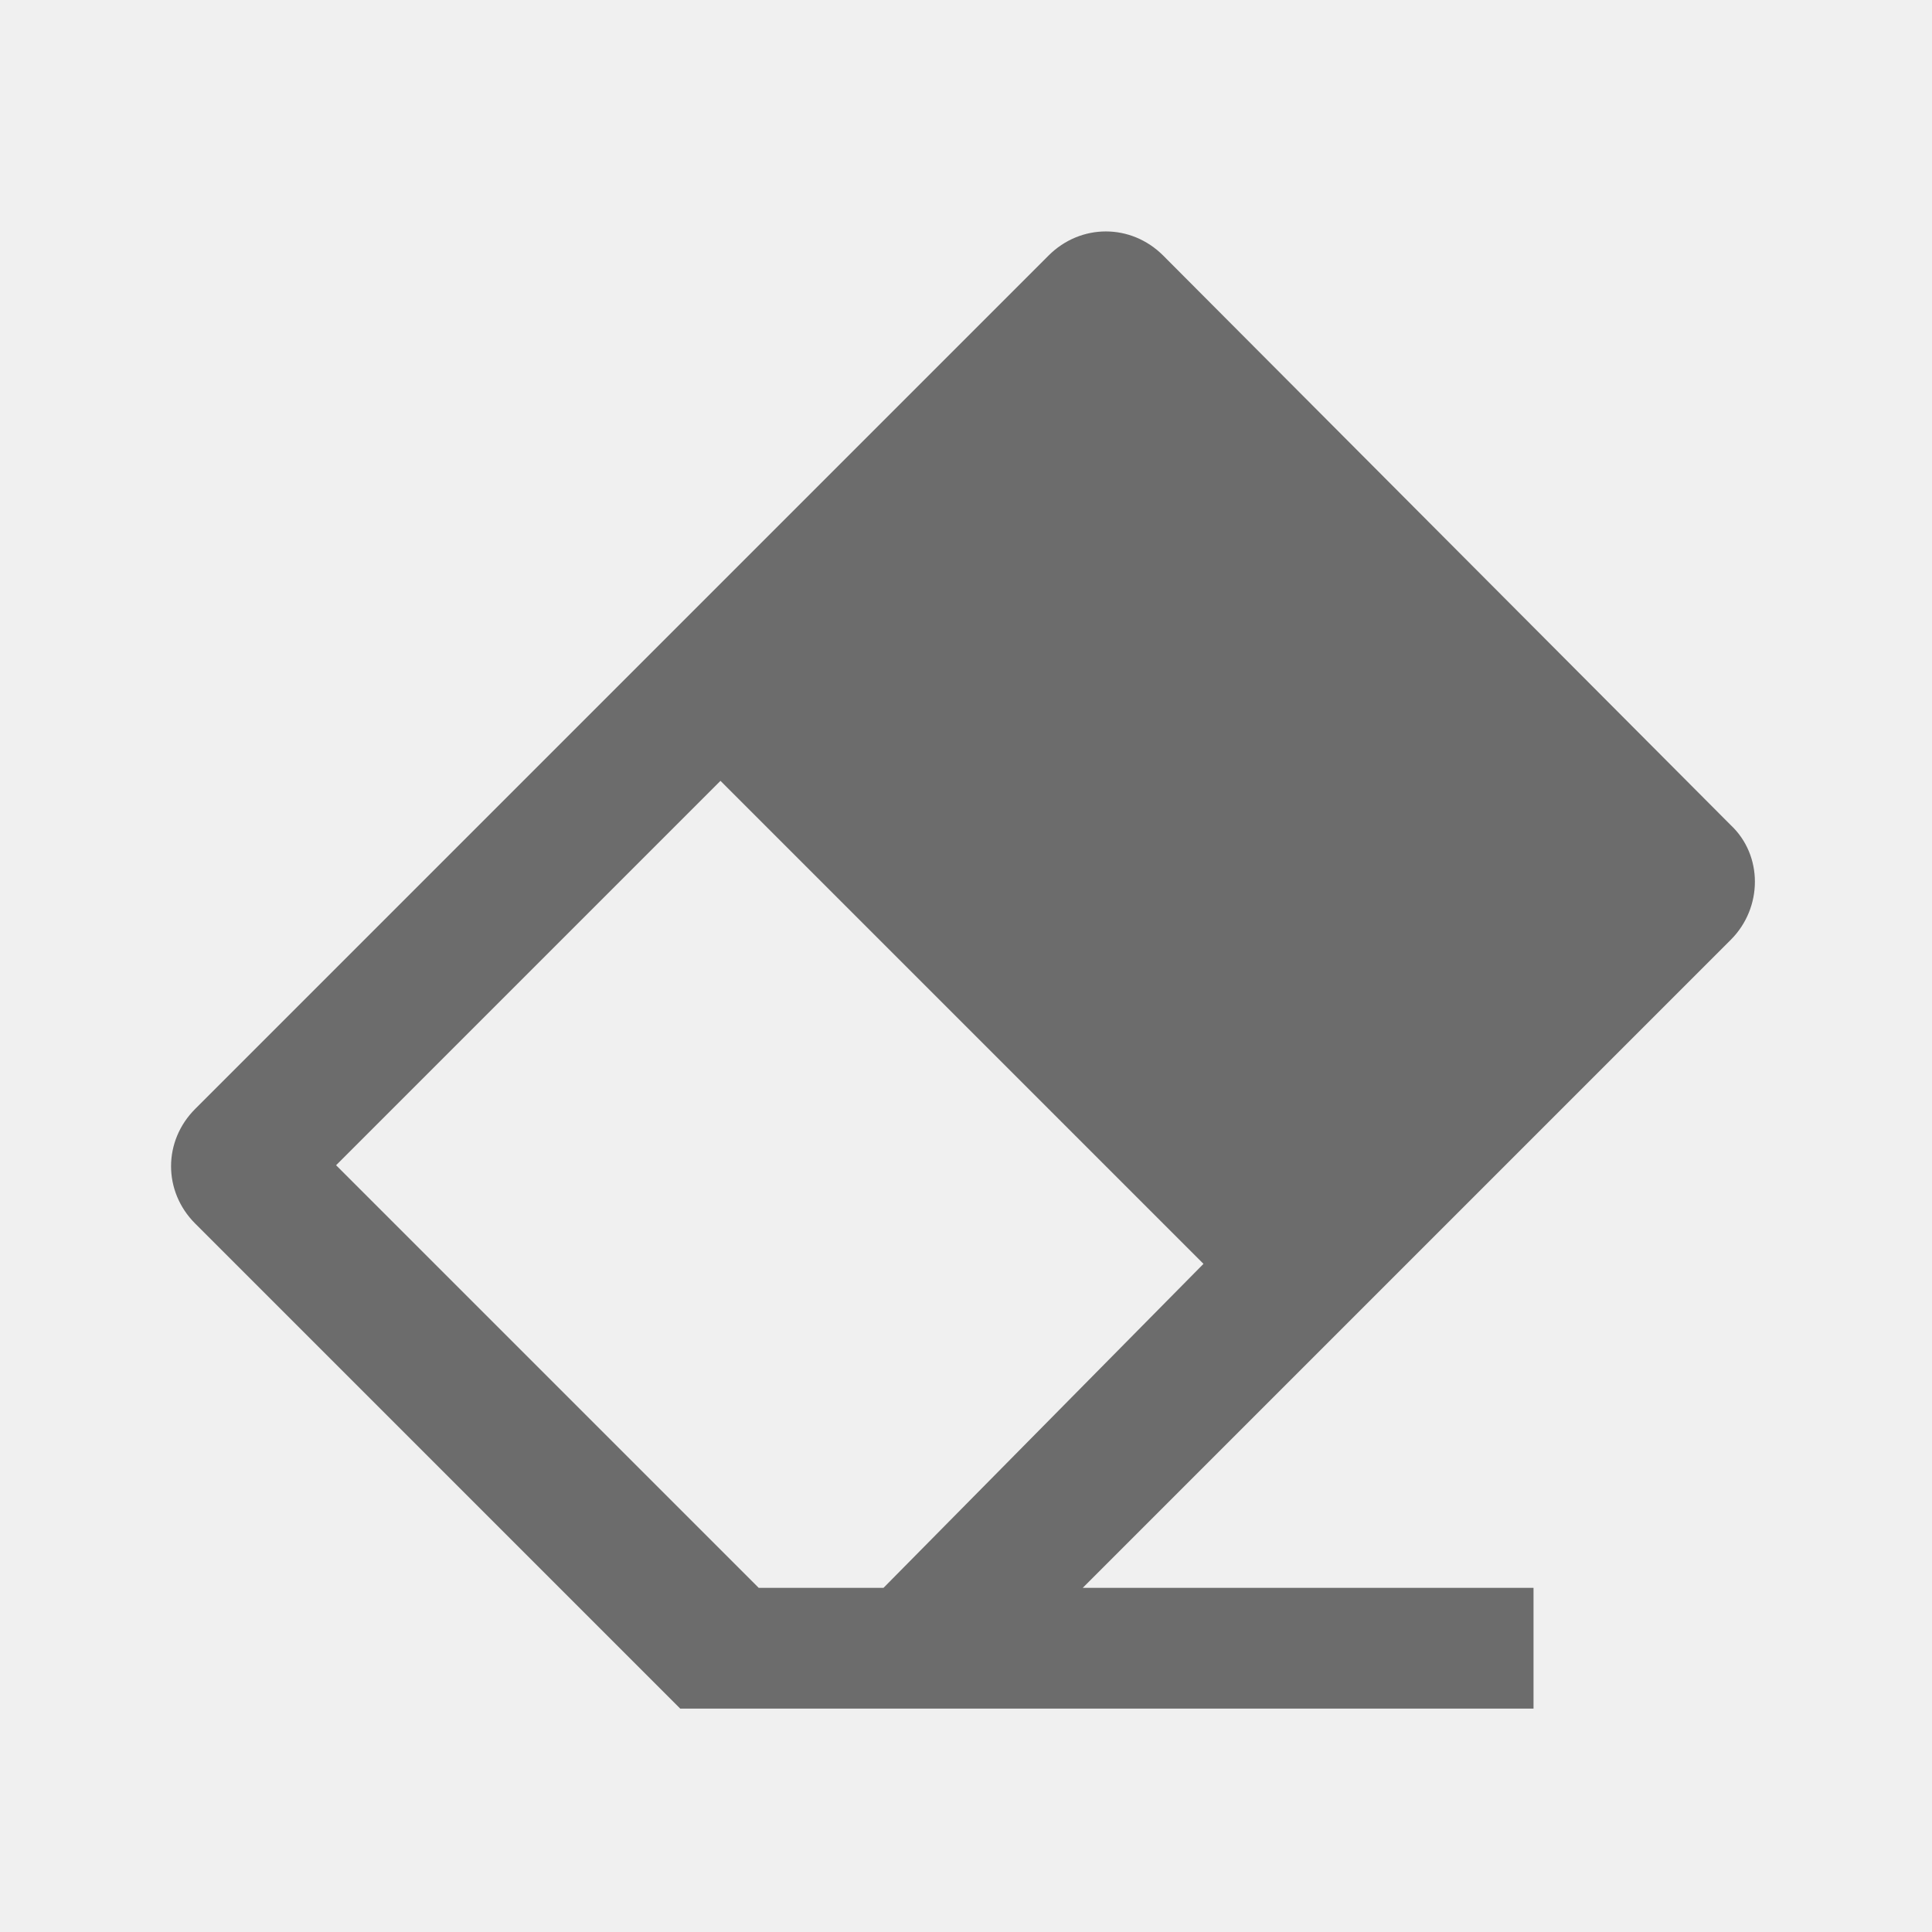
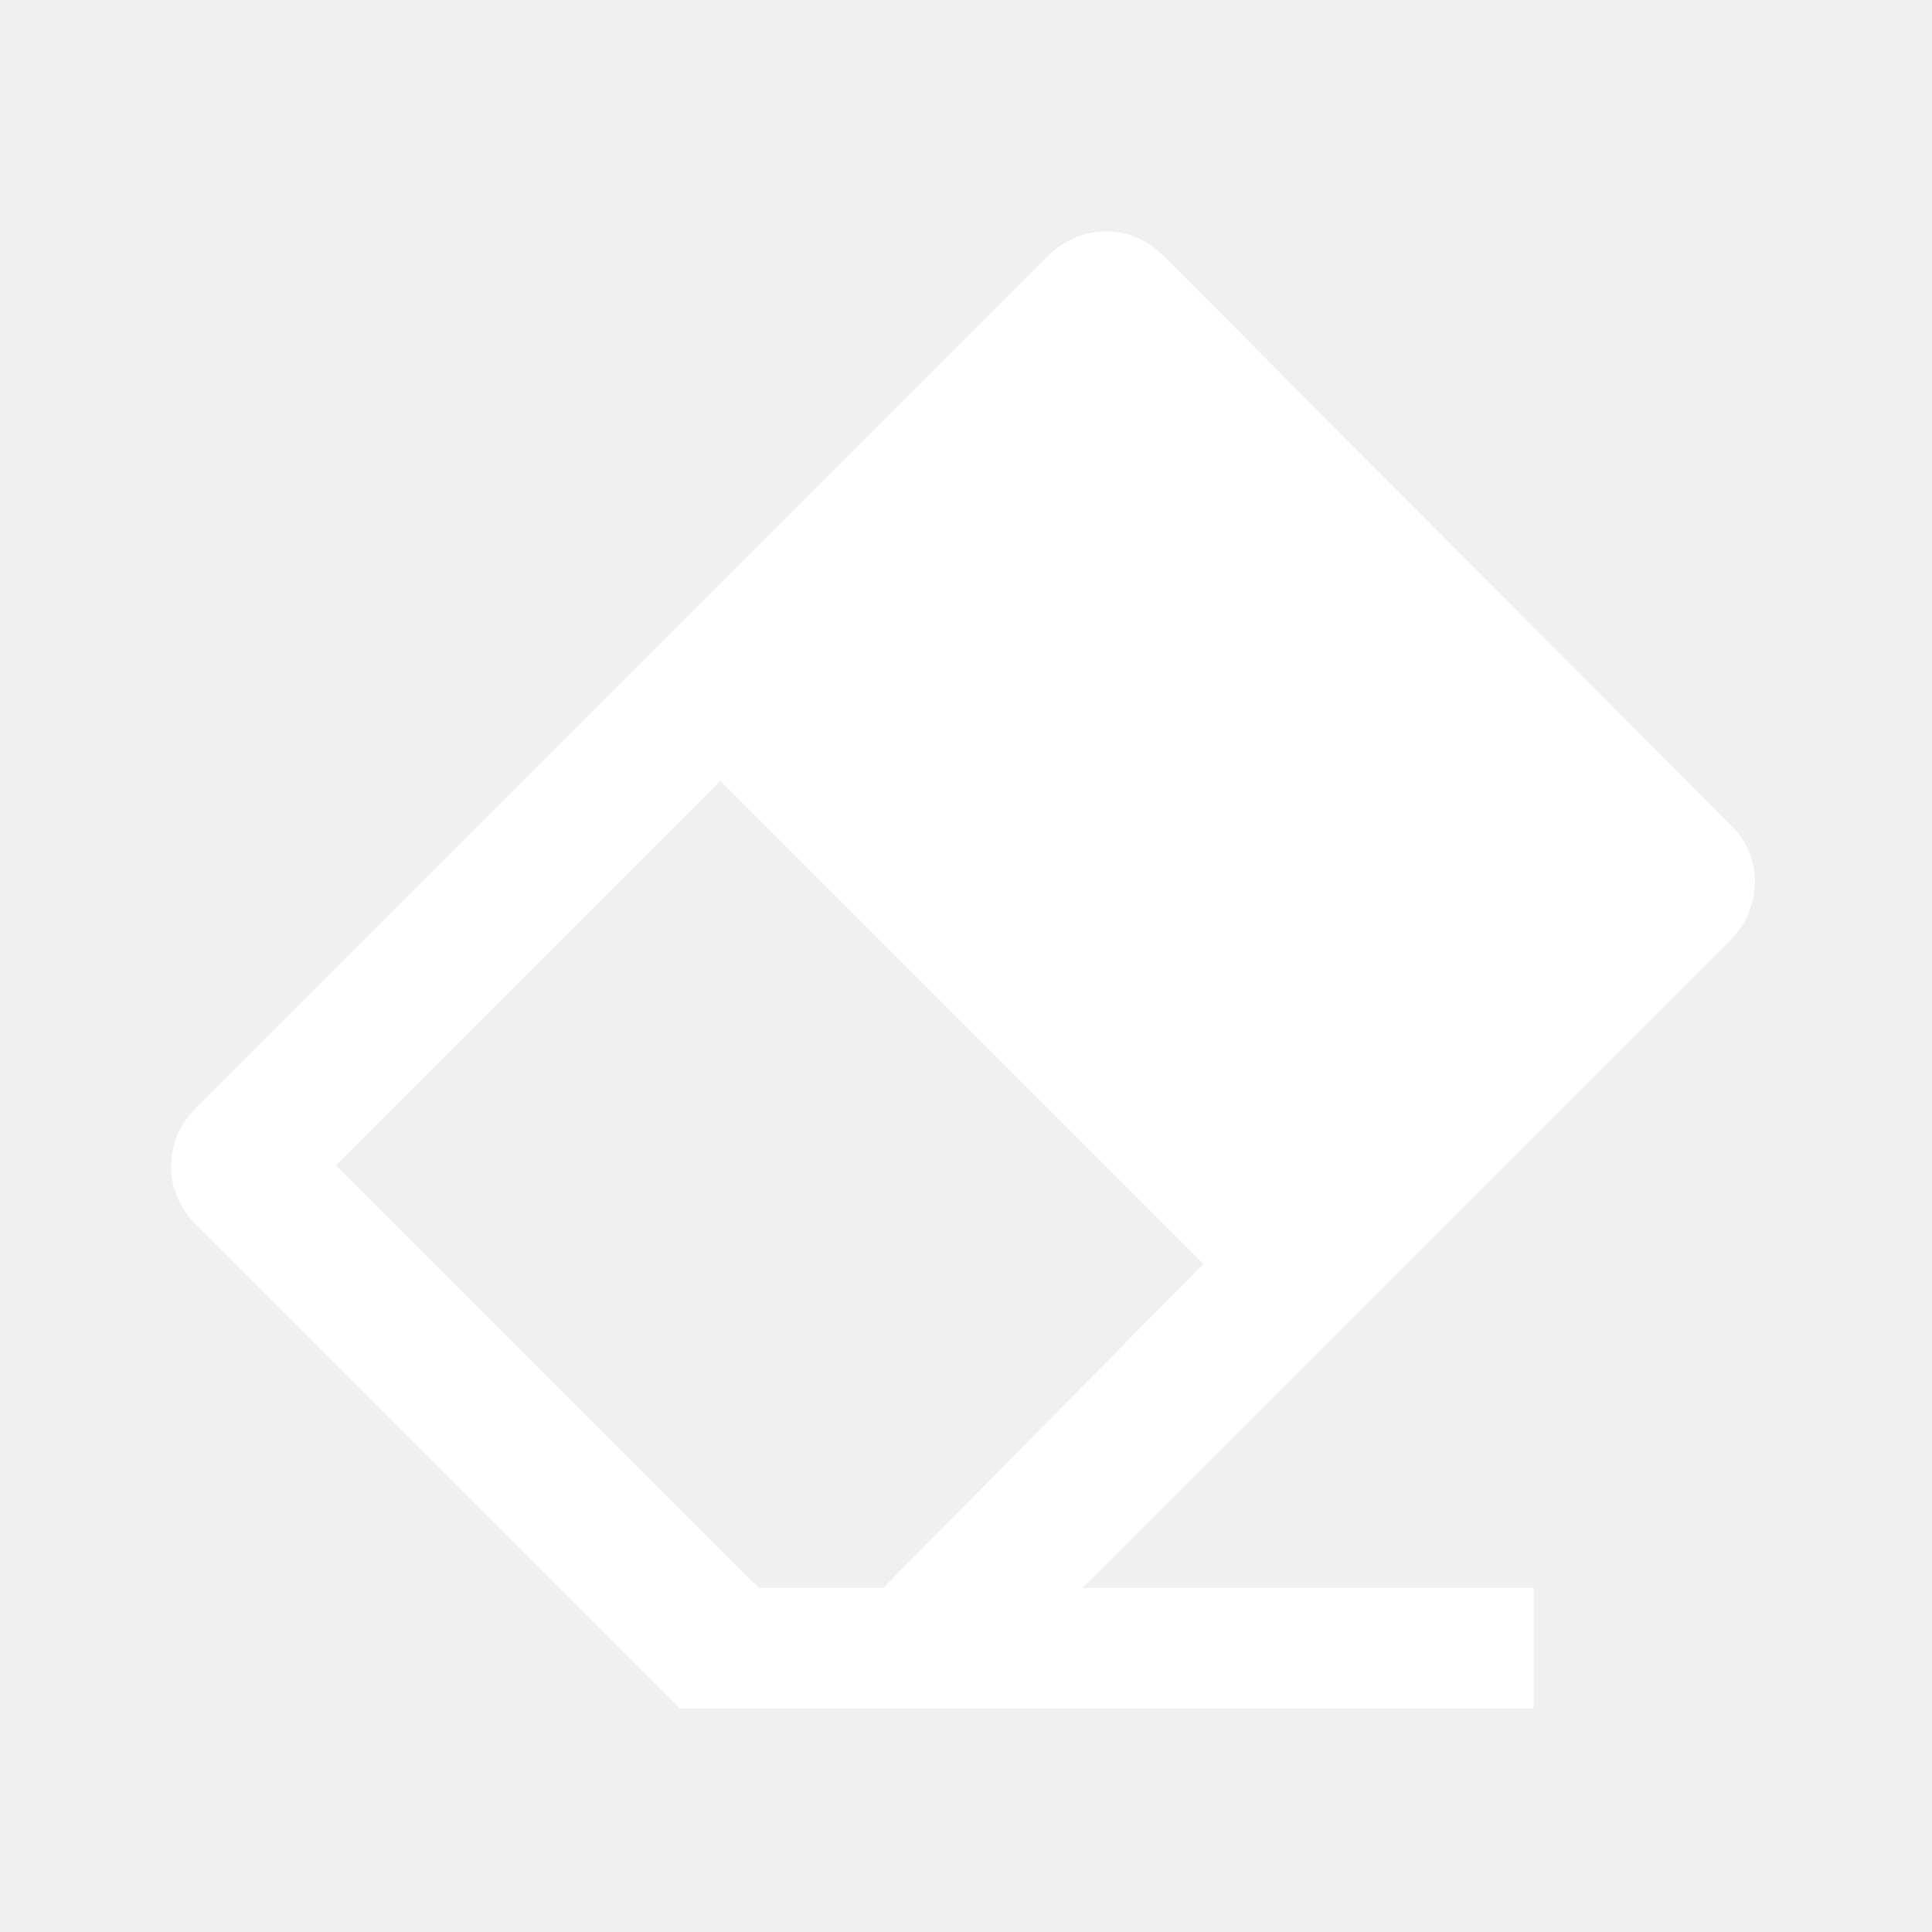
<svg xmlns="http://www.w3.org/2000/svg" version="1.1" viewBox="0 0 96 96" id="Icons_Eraser" overflow="hidden">
-   <path d=" M 43.9 78.9 L 37.7 78.9 L 16.7 57.9 L 35.8 38.8 L 59.8 62.8 L 43.9 78.9 Z M 86 41 L 57.8 12.7 C 56.2 11.1 53.7 11.1 52.1 12.7 L 9.7 55.1 C 8.1 56.7 8.1 59.2 9.7 60.8 L 33.8 84.9 L 76.2 84.9 L 76.2 78.9 L 53.8 78.9 L 86 46.7 C 87.6 45.1 87.6 42.5 86 41 Z" stroke="none" stroke-width="1" stroke-dasharray="" stroke-dashoffset="1" fill="#6C6C6C" fill-opacity="1" />
+   <style>
+ .MsftOfcThm_Background1_Fill {
+  fill:#FFFFFF; 
+ }
+ </style>
+   <path d=" M 43.9 78.9 L 37.7 78.9 L 16.7 57.9 L 35.8 38.8 L 59.8 62.8 L 43.9 78.9 Z M 86 41 L 57.8 12.7 C 56.2 11.1 53.7 11.1 52.1 12.7 L 9.7 55.1 C 8.1 56.7 8.1 59.2 9.7 60.8 L 33.8 84.9 L 76.2 84.9 L 76.2 78.9 L 53.8 78.9 L 86 46.7 C 87.6 45.1 87.6 42.5 86 41 Z" stroke="none" stroke-width="1" stroke-dasharray="" stroke-dashoffset="1" fill="#FFFFFF" fill-opacity="1" />
</svg>
